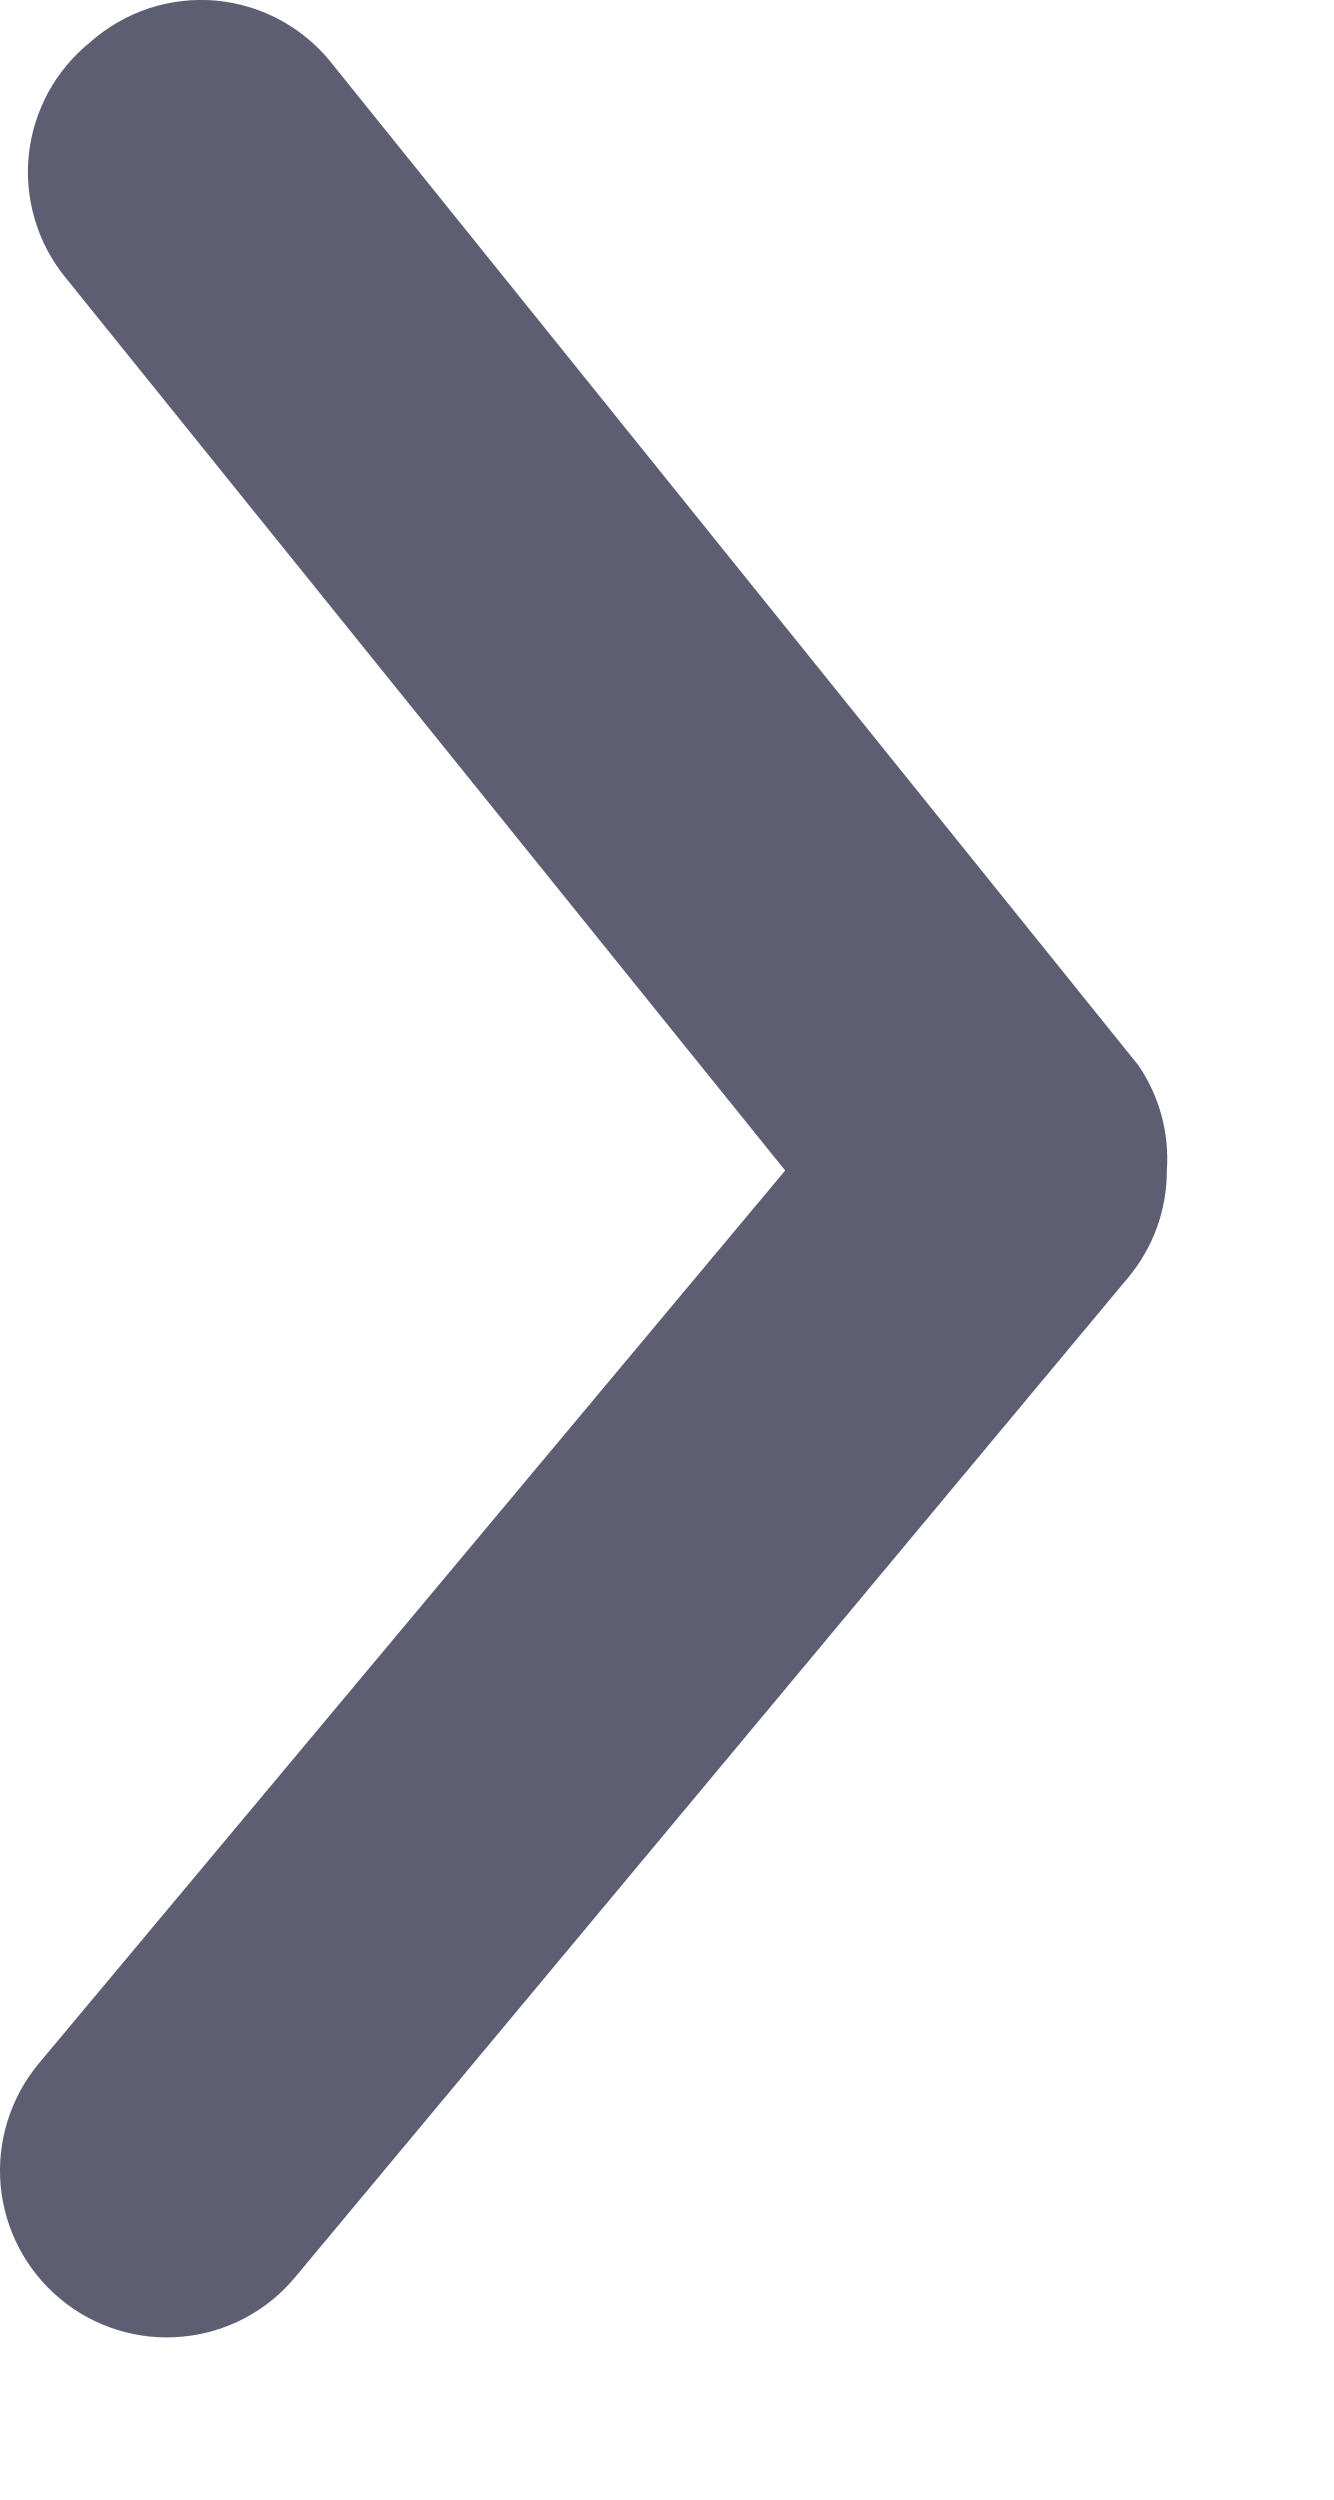
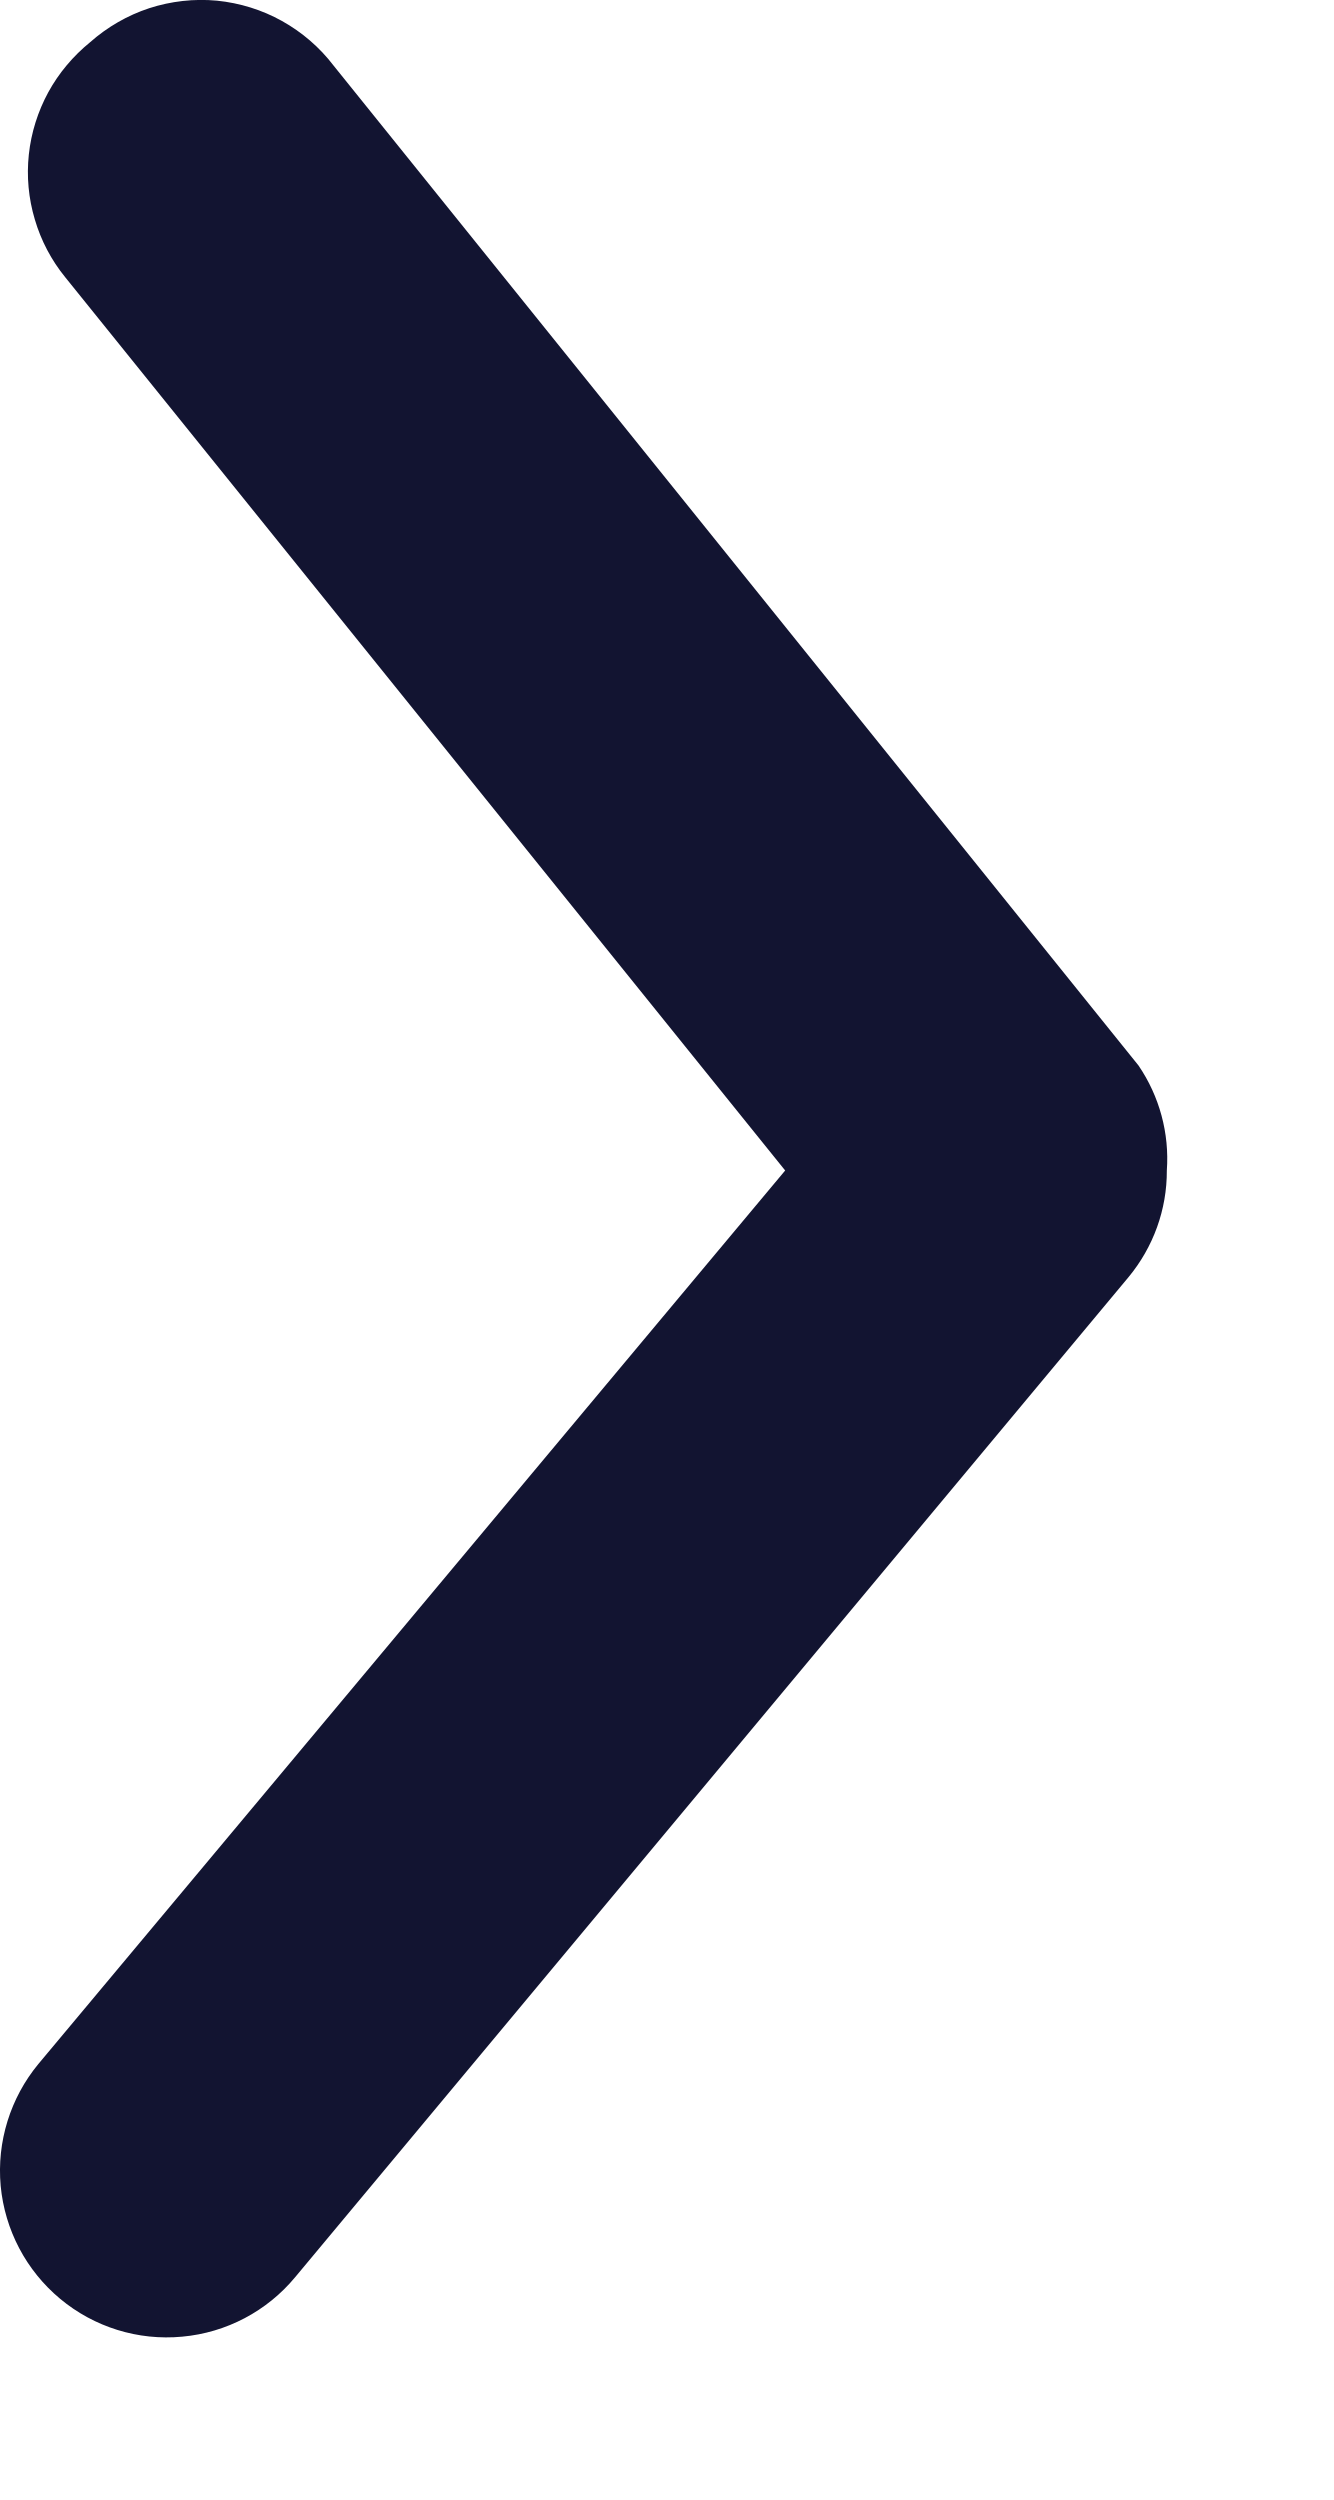
<svg xmlns="http://www.w3.org/2000/svg" width="8" height="15" viewBox="0 0 8 15" fill="none">
-   <path d="M7.001 7.023C7.002 7.257 6.92 7.483 6.771 7.663L1.771 13.663C1.602 13.867 1.358 13.996 1.093 14.02C0.829 14.045 0.565 13.963 0.361 13.793C0.157 13.623 0.029 13.38 0.004 13.115C-0.02 12.851 0.062 12.587 0.231 12.383L4.711 7.023L0.391 1.663C0.308 1.561 0.246 1.443 0.209 1.317C0.171 1.19 0.159 1.058 0.173 0.927C0.187 0.796 0.227 0.669 0.29 0.553C0.353 0.438 0.439 0.336 0.541 0.253C0.644 0.162 0.765 0.092 0.896 0.049C1.026 0.007 1.165 -0.009 1.302 0.004C1.439 0.018 1.572 0.059 1.692 0.126C1.812 0.193 1.918 0.284 2.001 0.393L6.831 6.393C6.957 6.578 7.017 6.8 7.001 7.023Z" fill="#121431" fill-opacity="0.68" />
+   <path d="M7.001 7.023C7.002 7.257 6.92 7.483 6.771 7.663L1.771 13.663C1.602 13.867 1.358 13.996 1.093 14.02C0.829 14.045 0.565 13.963 0.361 13.793C0.157 13.623 0.029 13.38 0.004 13.115C-0.02 12.851 0.062 12.587 0.231 12.383L4.711 7.023L0.391 1.663C0.308 1.561 0.246 1.443 0.209 1.317C0.171 1.19 0.159 1.058 0.173 0.927C0.187 0.796 0.227 0.669 0.29 0.553C0.353 0.438 0.439 0.336 0.541 0.253C0.644 0.162 0.765 0.092 0.896 0.049C1.026 0.007 1.165 -0.009 1.302 0.004C1.439 0.018 1.572 0.059 1.692 0.126C1.812 0.193 1.918 0.284 2.001 0.393L6.831 6.393C6.957 6.578 7.017 6.8 7.001 7.023Z" fill="#121431" />
</svg>
